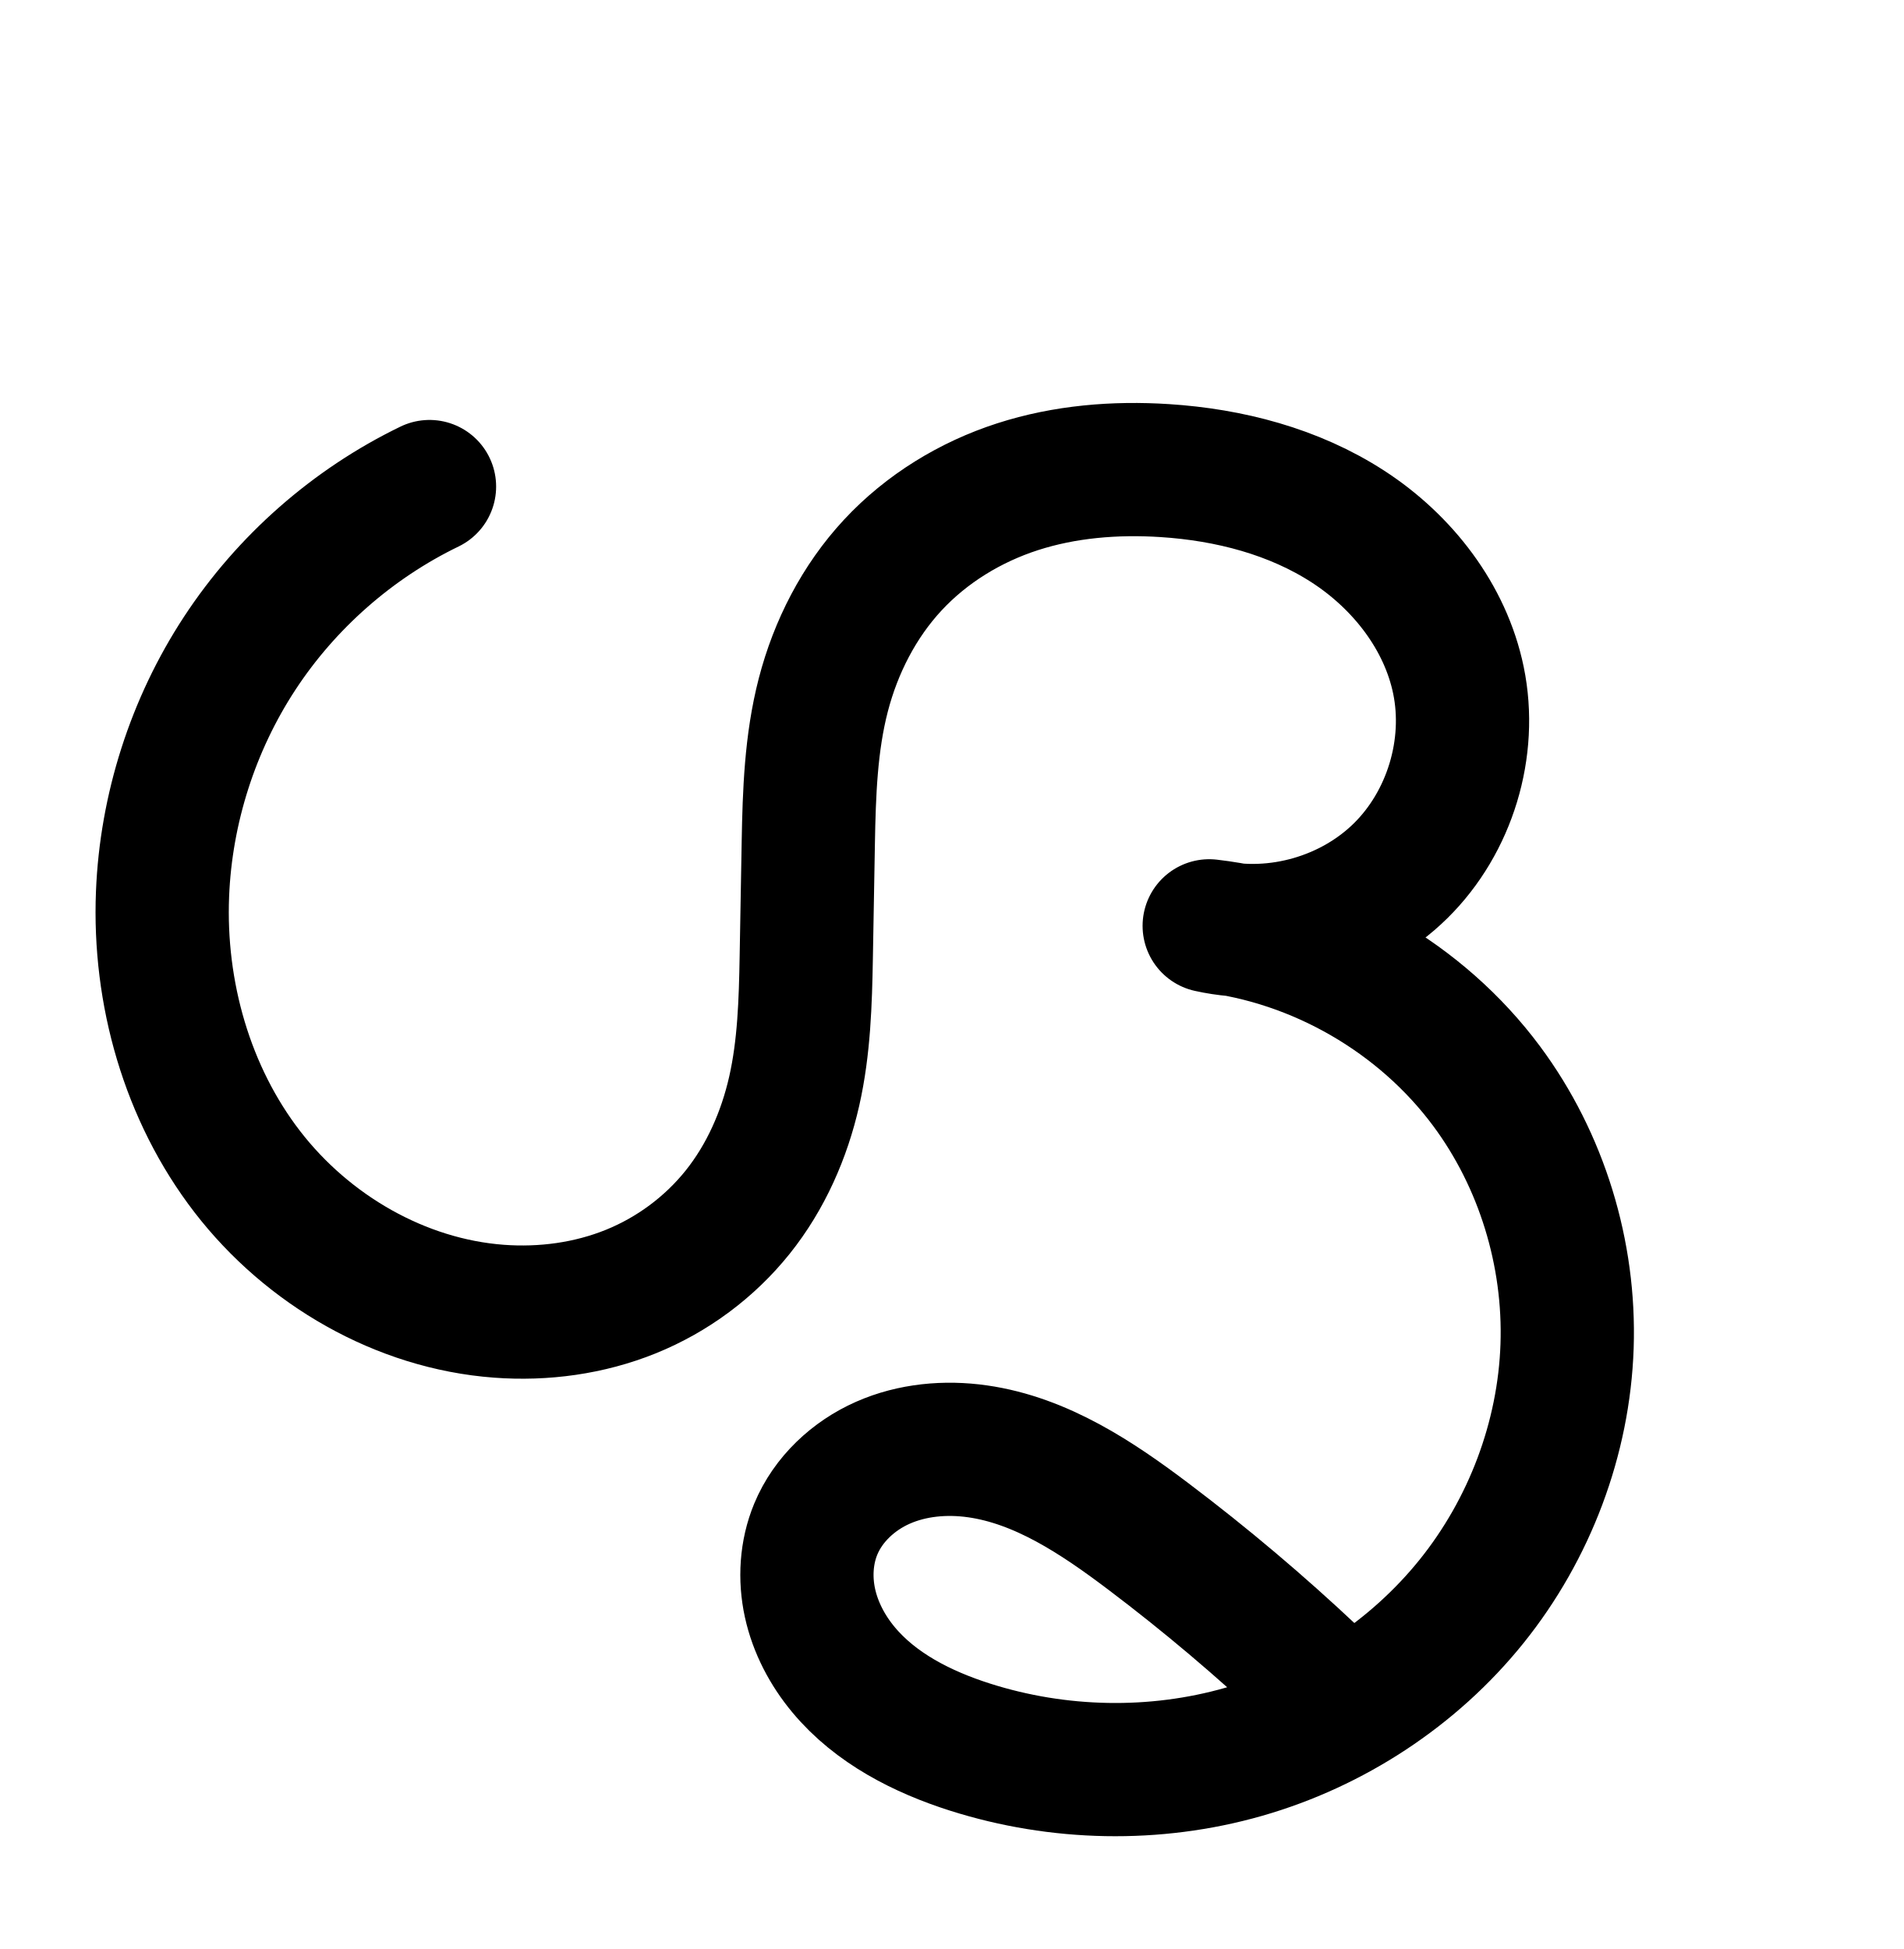
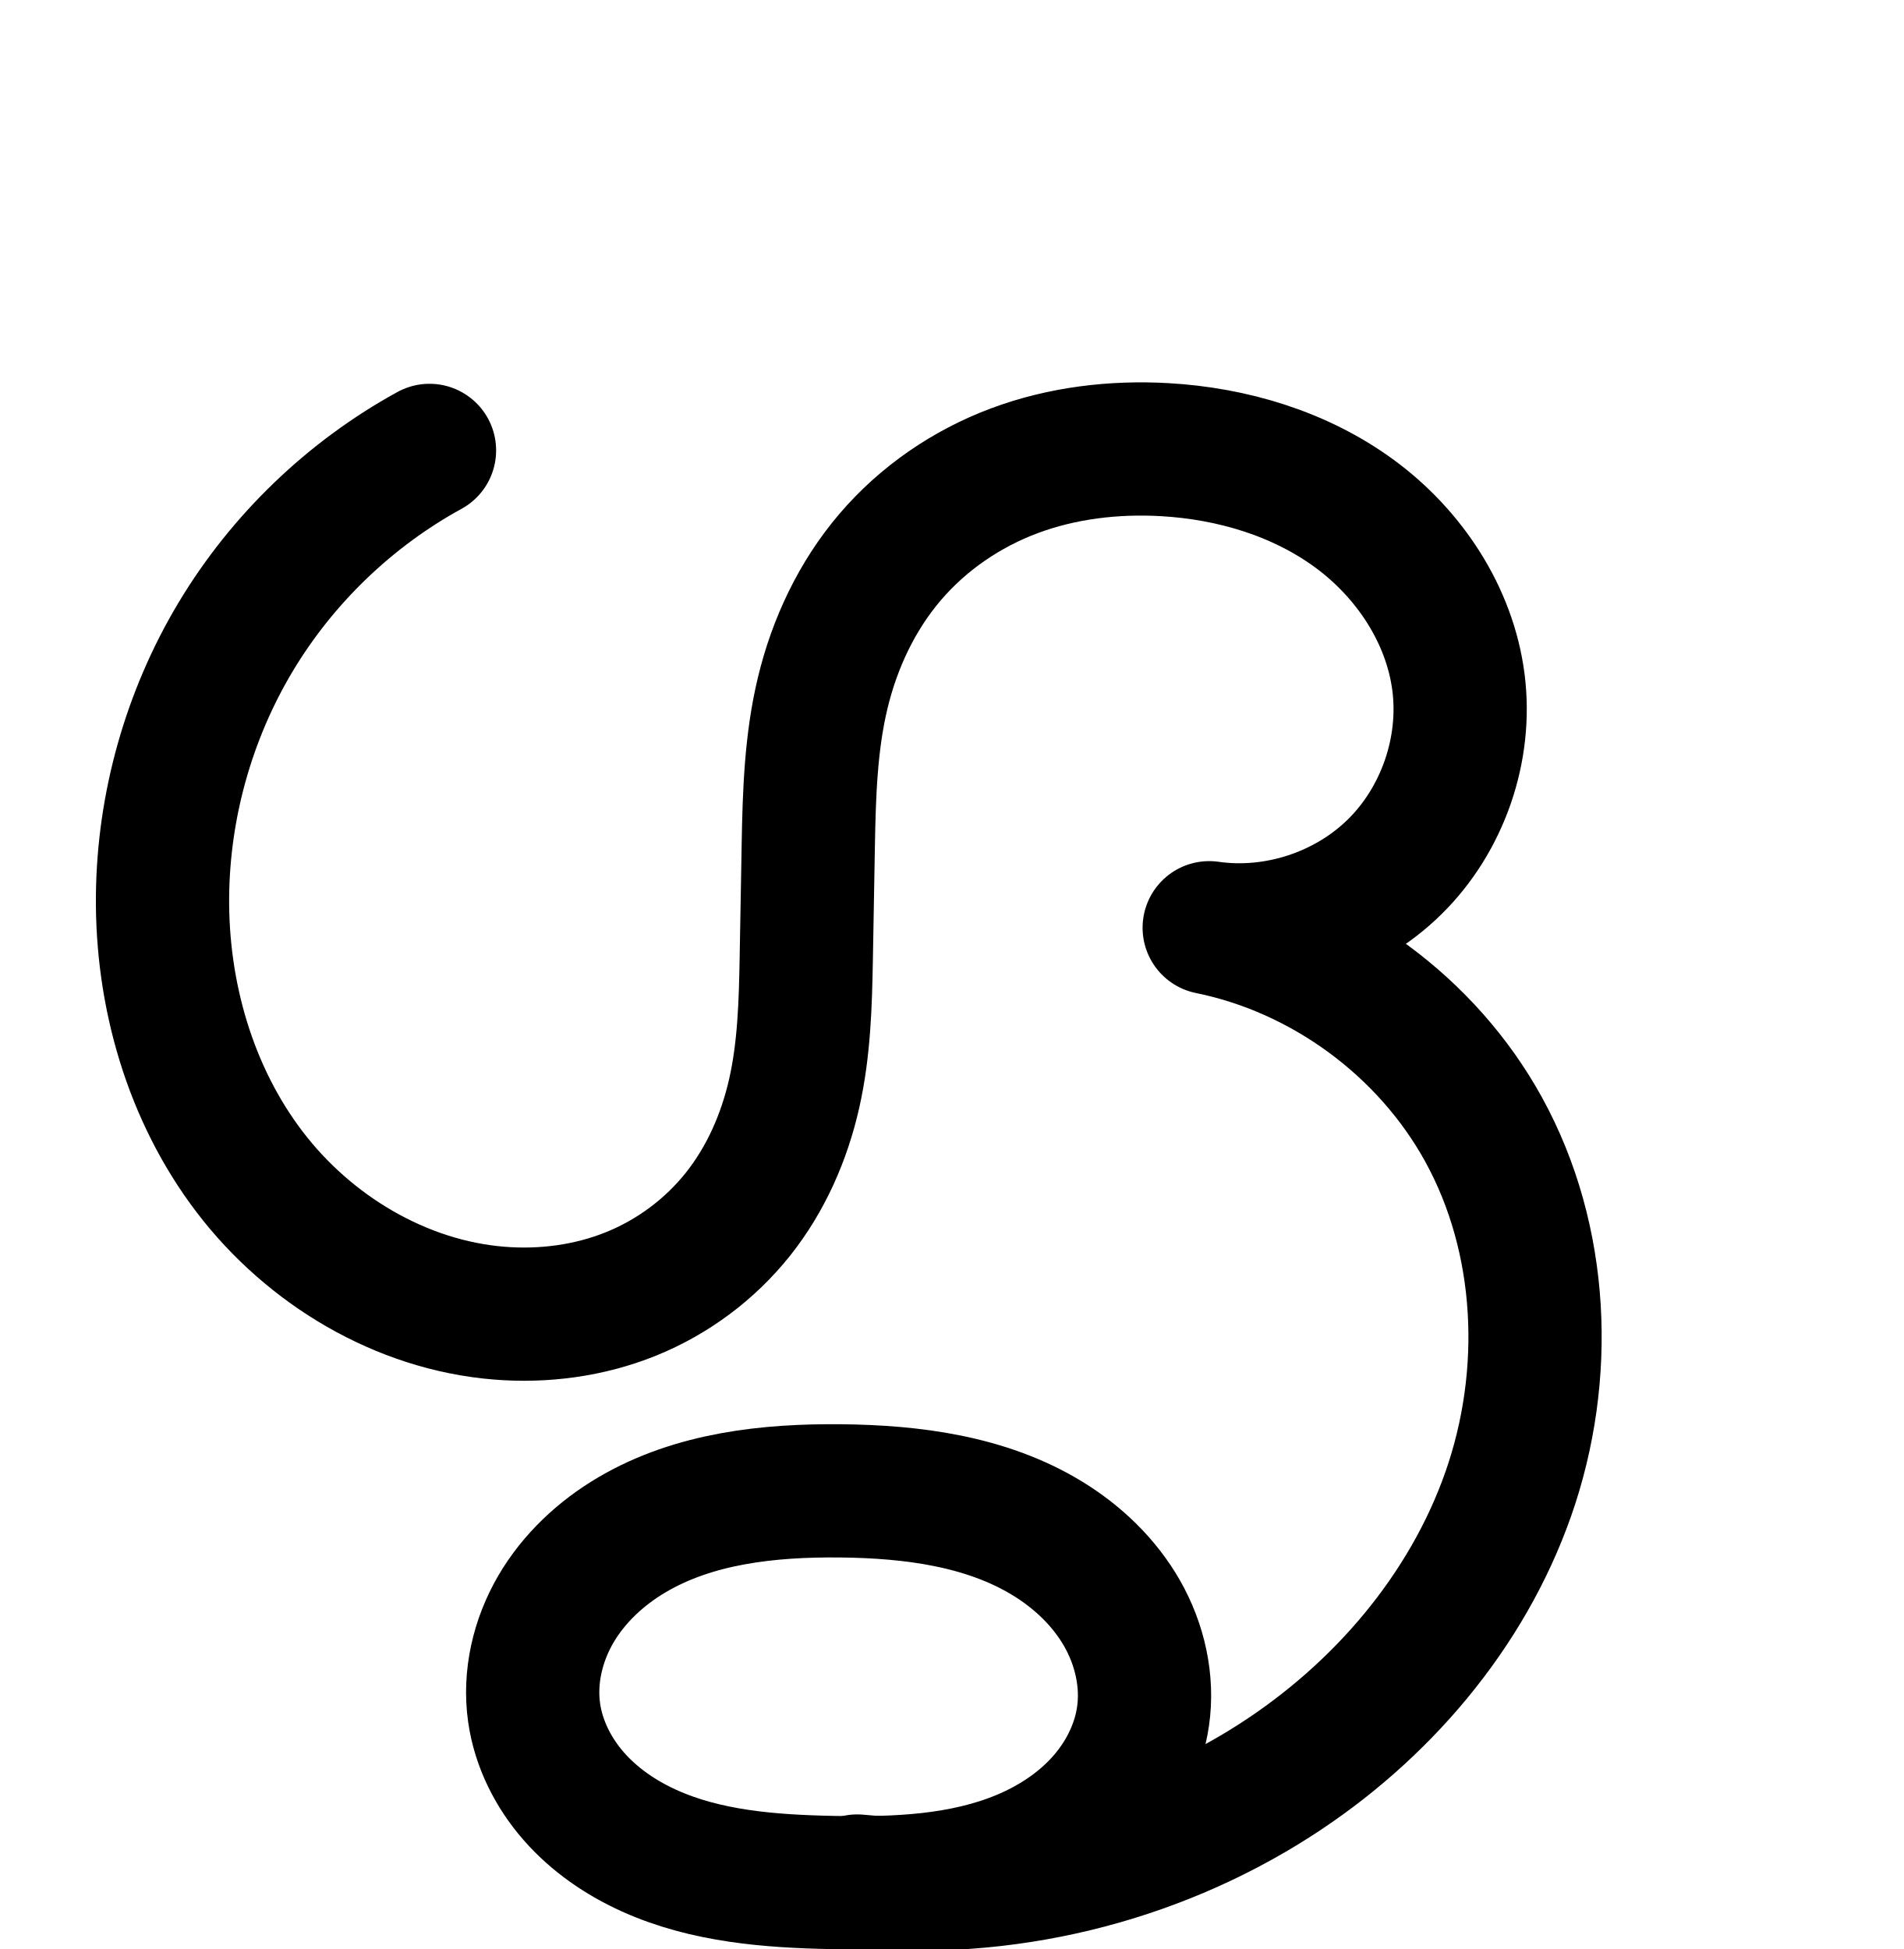
<svg xmlns="http://www.w3.org/2000/svg" width="2000" height="2048" id="svg2992" version="1.1">
  <defs id="defs5498">
    </defs>
  <g id="layer1" transform="translate(0,1048)">
-     <path style="fill:none;fill-rule:evenodd;stroke:#000000;stroke-width:140;stroke-linecap:round;stroke-linejoin:round;stroke-miterlimit:4;stroke-dasharray:none;stroke-opacity:1" d="m 451.263,-536.722 c -80.642,39.054 -150.382,100.334 -199.481,175.284 -49.1,74.95 -77.422,163.362 -81.014,252.891 -4.16,103.694 25.713,209.581 89.065,291.777 63.352,82.196 160.842,138.876 264.331,146.598 47.029,3.509 94.989,-2.979 138.702,-20.674 43.714,-17.695 82.816,-46.69 112.266,-83.524 29.449,-36.834 48.927,-81.094 59.334,-127.09 10.407,-45.997 11.816,-93.487 12.653,-140.639 l 2.137,-120.444 c 0.925,-52.135 2.686,-104.757 15.772,-155.232 13.086,-50.474 37.543,-98.302 73.047,-136.49 35.504,-38.188 81.424,-66.243 131.045,-82.265 49.621,-16.022 102.535,-20.323 154.57,-16.976 67.829,4.362 135.862,21.953 192.858,58.983 56.996,37.03 102.084,94.793 115.805,161.363 14.678,71.215 -8.99,149.172 -60.784,200.205 -51.794,51.033 -130.092,73.546 -201.082,57.817 114.573,13.351 222.599,75.758 291.398,168.343 57.952,77.987 87.872,176.114 84.606,273.221 -3.266,97.107 -39.469,192.613 -100.37,268.319 -60.901,75.707 -146.026,131.363 -239.447,158.067 -93.42,26.703 -194.69,24.527 -287.29,-4.897 -50.274,-15.975 -99.429,-40.889 -133.168,-81.441 -16.869,-20.276 -29.54,-44.269 -35.173,-70.036 -5.633,-25.767 -4.029,-53.31 6.07,-77.675 12.957,-31.261 39.489,-55.996 70.438,-69.683 30.949,-13.687 65.979,-16.806 99.48,-12.031 67.003,9.55 125.704,48.779 179.708,89.573 59.87,45.224 117.273,93.714 171.87,145.181" id="path4145" />
-     <path style="color:#000000;font-style:normal;font-variant:normal;font-weight:normal;font-stretch:normal;font-size:medium;line-height:normal;font-family:sans-serif;text-indent:0;text-align:start;text-decoration:none;text-decoration-line:none;text-decoration-style:solid;text-decoration-color:#000000;letter-spacing:normal;word-spacing:normal;text-transform:none;direction:ltr;block-progression:tb;writing-mode:lr-tb;baseline-shift:baseline;text-anchor:start;white-space:normal;clip-rule:nonzero;display:inline;overflow:visible;visibility:visible;opacity:1;isolation:auto;mix-blend-mode:normal;color-interpolation:sRGB;color-interpolation-filters:linearRGB;solid-color:#000000;solid-opacity:1;fill:#000000;fill-opacity:1;fill-rule:evenodd;stroke:none;stroke-width:140;stroke-linecap:round;stroke-linejoin:round;stroke-miterlimit:4;stroke-dasharray:none;stroke-dashoffset:0;stroke-opacity:1;color-rendering:auto;image-rendering:auto;shape-rendering:auto;text-rendering:auto;enable-background:accumulate" d="m 1169.109,1010.303 c -45.011,0.615 -90.957,6.856 -135.943,21.381 -60.342,19.483 -116.445,53.504 -160.803,101.215 -44.435,47.794 -73.833,106.001 -89.541,166.586 -15.67,60.439 -17.062,118.681 -18,171.557 l -2.139,120.443 c -0.827,46.592 -2.519,89.226 -10.938,126.434 -8.391,37.088 -23.963,71.595 -45.734,98.826 -21.765,27.223 -51.337,49.186 -83.855,62.35 -32.723,13.246 -70.107,18.524 -107.23,15.754 -81.395,-6.073 -162.442,-52.506 -214.096,-119.523 -52.102,-67.6 -78.108,-157.863 -74.562,-246.238 3.075,-76.646 27.589,-153.175 69.623,-217.34 42.034,-64.165 102.4,-117.207 171.438,-150.641 a 70.007,70.007 0 1 0 -61.02,-126.002 c -92.247,44.673 -171.36,114.19 -227.525,199.926 -56.165,85.736 -88.296,186.033 -92.404,288.445 -4.774,119.012 28.965,240.523 103.566,337.315 75.05,97.374 188.981,164.3 314.564,173.67 56.934,4.248 115.472,-3.45 170.176,-25.594 54.909,-22.227 103.543,-58.252 140.676,-104.697 37.127,-46.437 60.511,-100.45 72.934,-155.356 12.396,-54.785 13.521,-107.132 14.367,-154.844 l 2.137,-120.443 c 0.912,-51.395 3.04,-98.396 13.543,-138.906 10.465,-40.364 29.98,-77.811 56.555,-106.394 26.651,-28.666 62.388,-50.754 101.287,-63.314 39.26,-12.676 83.399,-16.64 128.568,-13.734 58.792,3.781 115.066,19.145 159.215,47.828 43.251,28.1 76.166,72.077 85.383,116.793 9.636,46.751 -7.354,102.71 -41.355,136.213 -29.319,28.889 -75.137,44.835 -117.082,42.072 -8.874,-1.54 -17.793,-2.878 -26.768,-3.924 a 70.007,70.007 0 0 0 -23.246,137.873 c 10.302,2.283 20.667,3.869 31.041,4.998 85.991,16.494 167.28,66.73 219.314,136.754 48.065,64.683 73.562,147.946 70.832,229.115 -2.734,81.28 -33.582,162.937 -84.953,226.797 -19.927,24.772 -43.15,47.11 -68.711,66.549 -55.335,-51.914 -113.392,-100.919 -173.936,-146.652 -56.249,-42.489 -124.162,-90.493 -212.022,-103.016 -44.466,-6.338 -92.452,-2.686 -137.672,17.312 -45.944,20.319 -85.893,56.478 -106.791,106.9 -16.238,39.179 -18.237,80.782 -9.789,119.426 8.374,38.306 26.536,71.958 49.748,99.858 46.102,55.411 108.036,85.035 165.779,103.383 105.688,33.582 220.487,36.141 327.727,5.488 107.329,-30.679 204.385,-94.022 274.752,-181.496 70.431,-87.553 111.989,-196.908 115.787,-309.842 3.802,-113.045 -30.543,-226.032 -98.381,-317.324 -33.399,-44.947 -74.332,-83.463 -120.272,-114.432 7.921,-6.297 15.614,-12.936 22.9,-20.115 69.586,-68.564 99.934,-168.521 80.213,-264.199 -18.225,-88.424 -75.485,-159.97 -146.227,-205.93 -69.843,-45.377 -149.637,-65.197 -226.502,-70.141 -14.726,-0.947 -29.625,-1.367 -44.629,-1.162 z M 985.969,2179.838 c 5.5,0.094 11.106,0.535 16.74,1.338 46.147,6.577 95.635,37.029 147.394,76.127 42.95,32.443 84.575,66.645 124.764,102.455 -0.628,0.183 -1.248,0.396 -1.877,0.576 -79.601,22.753 -167.342,20.96 -246.853,-4.305 -42.805,-13.601 -79.18,-33.807 -100.555,-59.498 -10.526,-12.651 -17.708,-26.988 -20.6,-40.217 -2.818,-12.89 -1.607,-26.372 2.352,-35.924 5.015,-12.1 18.131,-25.41 34.084,-32.465 12.508,-5.532 28.052,-8.37 44.551,-8.088 z" id="path4145-5" />
+     <path style="fill:none;fill-rule:evenodd;stroke:#000000;stroke-width:140;stroke-linecap:round;stroke-linejoin:round;stroke-miterlimit:4;stroke-dasharray:none;stroke-opacity:1" d="m 451.263,-574.722 c -83.619,45.836 -154.716,114.258 -203.724,196.057 -49.008,81.8 -75.8,176.766 -76.771,272.118 -1.051,103.278 28.98,207.972 91.606,290.102 62.626,82.131 158.85,139.85 261.789,148.272 47.042,3.849 95.094,-2.519 138.855,-20.202 43.761,-17.683 82.867,-46.765 112.282,-83.677 29.415,-36.912 48.833,-81.239 59.206,-127.284 10.372,-46.045 11.775,-93.573 12.612,-140.765 l 2.137,-120.444 c 0.95,-53.54 2.648,-107.514 15.196,-159.571 12.549,-52.057 36.01,-101.814 70.78,-142.538 34.77,-40.724 80.354,-71.927 130.517,-90.664 50.163,-18.738 104.479,-25.221 157.942,-22.19 71.1,4.032 142.22,25.237 199.616,67.394 57.396,42.157 99.949,106.322 109.047,176.953 9.055,70.291 -16.459,144.213 -66.942,193.956 -50.483,49.742 -124.774,74.16 -194.924,64.066 120.673,24.479 229.003,104.154 288.321,212.056 63.464,115.444 69.555,258.497 25.954,382.811 -43.601,124.314 -134.191,229.664 -245.036,300.857 -129.046,82.883 -286.342,120.859 -438.989,105.986" id="path4145" />
    <path style="fill:none;fill-rule:evenodd;stroke:#000000;stroke-width:70;stroke-linecap:round;stroke-linejoin:round;stroke-miterlimit:4;stroke-dasharray:none;stroke-opacity:1" d="m -1787.9,-556.525 c -85.563,41.467 -159.554,106.507 -211.649,186.047 -52.095,79.54 -82.149,173.358 -85.969,268.363 -4.424,110.04 27.256,222.413 94.473,309.65 67.217,87.237 170.673,147.398 280.497,155.584 49.905,3.719 100.797,-3.173 147.181,-21.957 46.384,-18.784 87.872,-49.56 119.117,-88.65 31.245,-39.091 51.909,-86.058 62.95,-134.868 11.041,-48.81 12.535,-99.205 13.423,-149.24 l 2.267,-127.823 c 0.981,-55.323 2.85,-111.162 16.733,-164.724 13.883,-53.561 39.829,-104.315 77.498,-144.844 37.669,-40.529 86.391,-70.308 139.043,-87.318 52.652,-17.01 108.801,-21.581 164.019,-18.032 71.976,4.627 144.168,23.301 204.644,62.603 60.475,39.302 108.31,100.603 122.863,171.244 15.568,75.566 -9.545,158.282 -64.496,212.438 -54.952,54.157 -138.025,78.061 -213.356,61.393 122.38,10.932 238.602,78.089 309.187,178.658 56.818,80.953 83.955,181.928 77.154,280.597 -6.801,98.668 -47.183,194.446 -111.726,269.385 -64.543,74.939 -152.723,128.864 -248.397,153.928 -95.674,25.065 -198.424,21.418 -292.65,-8.634 -53.322,-17.007 -105.461,-43.452 -141.26,-86.475 -17.899,-21.511 -31.348,-46.965 -37.332,-74.302 -5.984,-27.337 -4.292,-56.56 6.415,-82.415 13.739,-33.176 41.889,-59.429 74.728,-73.956 32.839,-14.527 70.011,-17.838 105.56,-12.77 71.098,10.136 133.383,51.772 190.683,95.066 63.525,47.997 124.432,99.457 182.362,154.076" id="path4145-8" />
    <path style="color:#000000;font-style:normal;font-variant:normal;font-weight:normal;font-stretch:normal;font-size:medium;line-height:normal;font-family:sans-serif;text-indent:0;text-align:start;text-decoration:none;text-decoration-line:none;text-decoration-style:solid;text-decoration-color:#000000;letter-spacing:normal;word-spacing:normal;text-transform:none;direction:ltr;block-progression:tb;writing-mode:lr-tb;baseline-shift:baseline;text-anchor:start;white-space:normal;clip-rule:nonzero;display:inline;overflow:visible;visibility:visible;opacity:1;isolation:auto;mix-blend-mode:normal;color-interpolation:sRGB;color-interpolation-filters:linearRGB;solid-color:#000000;solid-opacity:1;fill:#000000;fill-opacity:1;fill-rule:evenodd;stroke:none;stroke-width:70;stroke-linecap:round;stroke-linejoin:round;stroke-miterlimit:4;stroke-dasharray:none;stroke-dashoffset:0;stroke-opacity:1;color-rendering:auto;image-rendering:auto;shape-rendering:auto;text-rendering:auto;enable-background:accumulate" d="m -1010.344,1117.588 c -44.481,0.619 -89.377,6.788 -132.752,20.801 -58.013,18.741 -111.827,51.505 -153.922,96.795 -42.133,45.331 -70.549,101.275 -85.742,159.891 -15.174,58.542 -16.858,117.192 -17.846,172.885 l -2.268,127.822 c -0.883,49.755 -2.519,97.724 -12.566,142.141 -10.033,44.356 -28.745,86.447 -56.152,120.736 -27.404,34.285 -64.127,61.545 -104.914,78.062 -40.889,16.559 -86.491,22.844 -131.441,19.494 -98.773,-7.362 -194.007,-62.395 -255.375,-142.041 -61.593,-79.938 -91.341,-184.5 -87.225,-286.883 3.561,-88.566 31.711,-176.443 80.275,-250.592 48.564,-74.149 117.871,-135.072 197.635,-173.728 a 35.003,35.003 0 1 0 -30.527,-62.992 c -91.362,44.277 -170.038,113.436 -225.664,198.367 -55.626,84.931 -87.583,184.689 -91.662,286.133 -4.732,117.697 28.878,237.882 101.719,332.418 73.066,94.828 184.745,160.116 305.621,169.125 54.859,4.089 111.041,-3.41 162.92,-24.42 51.981,-21.051 98.233,-55.342 133.318,-99.238 35.082,-43.892 57.7,-95.735 69.748,-148.998 12.035,-53.203 13.387,-106.026 14.279,-156.342 l 2.268,-127.822 c 0.975,-54.953 3.027,-107.982 15.619,-156.562 12.573,-48.507 36.048,-94.073 69.254,-129.799 33.244,-35.768 76.875,-62.562 124.166,-77.84 47.471,-15.336 99.232,-19.739 151.014,-16.41 a 35.003,35.003 0 0 0 0.002,0 c 67.454,4.336 133.765,21.896 187.816,57.023 53.603,34.836 95.352,89.244 107.654,148.959 13.048,63.337 -8.725,135.055 -54.783,180.447 -38.859,38.297 -96.195,58.938 -151.092,56.096 -11.459,-1.939 -22.974,-3.598 -34.584,-4.635 a 35.003,35.003 0 0 0 -10.674,69.033 c 12.524,2.771 25.183,4.483 37.869,5.383 99.382,18.188 192.277,76.637 250.23,159.209 51.966,74.041 77.134,167.42 70.885,258.082 -6.255,90.737 -43.699,179.716 -103.33,248.951 -28.229,32.775 -61.54,61.247 -98.172,84.686 a 35.003,35.003 0 0 0 -11.188,-22.793 c -58.856,-55.492 -120.734,-107.771 -185.273,-156.535 -58.422,-44.142 -125.316,-90.166 -206.844,-101.789 -41.032,-5.85 -84.682,-2.274 -124.658,15.41 -40.338,17.845 -75.199,49.813 -92.906,92.574 -13.775,33.264 -15.661,69.517 -8.268,103.291 7.356,33.604 23.551,63.883 44.619,89.203 41.975,50.446 100.492,79.242 157.529,97.434 100.463,32.042 209.733,35.979 312.154,9.146 102.479,-26.847 196.635,-84.353 266.047,-164.945 69.456,-80.643 112.775,-183.218 120.123,-289.818 7.353,-106.675 -21.753,-215.245 -83.422,-303.111 -43.504,-61.984 -102.491,-111.98 -169.648,-145.863 25.547,-12.466 49.218,-28.929 69.736,-49.15 63.845,-62.921 92.296,-156.634 74.209,-244.43 -16.804,-81.567 -70.722,-149.761 -138.07,-193.529 -66.899,-43.477 -144.974,-63.266 -221.471,-68.184 -14.663,-0.943 -29.444,-1.353 -44.272,-1.147 z m -194.16,1120.594 c 7.507,0.14 15.062,0.753 22.578,1.824 60.667,8.649 118.346,45.896 174.524,88.342 62.51,47.23 122.447,97.869 179.451,151.615 a 35.003,35.003 0 0 0 3.039,2.6 c -24.628,11.355 -50.213,20.627 -76.404,27.488 -88.926,23.297 -185.155,19.942 -273.144,-8.121 -49.608,-15.822 -95.369,-39.918 -124.99,-75.518 -14.73,-17.703 -25.434,-38.331 -30.047,-59.4 -4.575,-20.9 -3.078,-43.093 4.561,-61.539 9.77,-23.592 31.212,-44.131 56.551,-55.34 19.276,-8.527 41.362,-12.37 63.883,-11.951 z" id="path4145-8-6" />
+     <path style="fill:none;fill-rule:evenodd;stroke:#000000;stroke-width:140;stroke-linecap:round;stroke-linejoin:round;stroke-miterlimit:4;stroke-dasharray:none;stroke-opacity:1" d="m 561.199,751.792 c 4.648,32.47 20.008,62.987 41.613,87.667 21.605,24.68 49.268,43.677 79.155,57.191 59.775,27.028 126.937,32.179 192.525,33.478 67.673,1.341 137.218,-1.366 199.665,-27.48 31.223,-13.057 60.259,-31.995 82.987,-57.071 22.728,-25.076 38.94,-56.46 43.807,-89.952 5.4,-37.161 -3.409,-75.774 -22.029,-108.383 -18.62,-32.609 -46.677,-59.348 -78.754,-78.871 -64.153,-39.048 -141.816,-49.013 -216.915,-49.78 -75.548,-0.772 -153.921,7.731 -219.048,46.029 -32.563,19.149 -61.15,45.7 -80.197,78.323 -19.047,32.623 -28.163,71.455 -22.809,108.85 z" id="path4181-82-9" />
+     <path style="color:#000000;font-style:normal;font-variant:normal;font-weight:normal;font-stretch:normal;font-size:medium;line-height:normal;font-family:sans-serif;text-indent:0;text-align:start;text-decoration:none;text-decoration-line:none;text-decoration-style:solid;text-decoration-color:#000000;letter-spacing:normal;word-spacing:normal;text-transform:none;direction:ltr;block-progression:tb;writing-mode:lr-tb;baseline-shift:baseline;text-anchor:start;white-space:normal;clip-rule:nonzero;display:inline;overflow:visible;visibility:visible;opacity:1;isolation:auto;mix-blend-mode:normal;color-interpolation:sRGB;color-interpolation-filters:linearRGB;solid-color:#000000;solid-opacity:1;fill:#000000;fill-opacity:1;fill-rule:evenodd;stroke:none;stroke-width:140;stroke-linecap:round;stroke-linejoin:round;stroke-miterlimit:4;stroke-dasharray:none;stroke-dashoffset:0;stroke-opacity:1;color-rendering:auto;image-rendering:auto;shape-rendering:auto;text-rendering:auto;enable-background:accumulate" d="M 1375.295 2181.732 C 1322.488 2181.649 1268.728 2189.84 1217.258 2209.066 C 1156.254 2231.854 1100.922 2269.579 1058 2319.852 C 1015.044 2370.163 987.23 2429.937 972.404 2491.439 C 957.61 2552.814 956.231 2611.987 955.27 2666.172 L 953.133 2786.615 C 952.305 2833.254 950.621 2875.948 942.221 2913.238 C 933.848 2950.407 918.311 2984.986 896.561 3012.279 C 874.821 3039.559 845.271 3061.56 812.797 3074.682 C 780.127 3087.883 742.801 3093.039 705.875 3090.018 C 625.308 3083.426 545.292 3036.281 494.041 2969.068 C 442.264 2901.166 415.859 2811.352 416.768 2722.123 C 417.61 2639.408 441.077 2556.226 483.59 2485.268 C 526.103 2414.309 588.378 2354.378 660.914 2314.617 A 70.007 70.007 0 1 0 593.619 2191.852 C 498.918 2243.762 418.998 2320.675 363.494 2413.316 C 307.991 2505.957 277.875 2612.708 276.775 2720.697 C 275.581 2838.024 309.238 2957.598 382.713 3053.957 C 456.714 3151.005 569.147 3219.298 694.459 3229.551 C 751.616 3234.227 810.396 3226.649 865.248 3204.484 C 920.297 3182.24 968.955 3146.076 1006.047 3099.531 C 1043.128 3053.001 1066.427 2998.925 1078.799 2944.004 C 1091.143 2889.204 1092.264 2836.842 1093.111 2789.098 L 1095.248 2668.654 C 1096.187 2615.76 1098.203 2566.985 1108.506 2524.246 C 1118.778 2481.634 1137.887 2441.894 1164.471 2410.758 C 1191.089 2379.582 1226.925 2354.903 1266.246 2340.215 C 1305.851 2325.421 1350.576 2319.778 1395.73 2322.338 C 1455.614 2325.733 1513.686 2343.807 1557.873 2376.262 C 1601.26 2408.129 1632.68 2457.211 1638.932 2505.74 C 1645.063 2553.338 1626.47 2607.207 1592.285 2640.891 C 1558.1 2674.574 1503.963 2692.368 1456.461 2685.533 A 70.007 70.007 0 0 0 1432.574 2823.422 C 1532.244 2843.64 1624.478 2911.477 1673.471 3000.598 C 1726.085 3096.305 1732.087 3219.952 1694.711 3326.518 C 1657.044 3433.912 1576.918 3528.049 1477.902 3591.644 C 1466.402 3599.031 1454.632 3606.015 1442.631 3612.604 C 1444.084 3606.389 1445.293 3600.07 1446.227 3593.648 C 1454.177 3538.938 1441.418 3485.505 1415.713 3440.488 C 1390.249 3395.894 1353.404 3361.387 1312.566 3336.531 C 1231.499 3287.188 1140.77 3277.376 1059.973 3276.551 C 978.678 3275.72 887.103 3283.794 804.727 3332.234 C 763.222 3356.641 725.646 3390.925 699.561 3435.604 C 673.221 3480.716 660.013 3534.508 667.91 3589.668 C 674.752 3637.46 696.535 3679.695 726.146 3713.521 C 755.531 3747.089 791.579 3771.409 829.131 3788.389 C 903.8 3822.151 980.805 3826.717 1049.109 3828.07 C 1064.317 3828.372 1079.953 3828.527 1095.904 3828.262 C 1256.238 3838.238 1418.237 3796.355 1553.559 3709.441 C 1676.232 3630.651 1777.285 3514.087 1826.82 3372.854 C 1876.646 3230.792 1870.468 3068.332 1796.154 2933.152 C 1760.952 2869.118 1711.719 2814.117 1653.369 2771.619 C 1666.477 2762.341 1678.951 2752.039 1690.545 2740.615 C 1757.326 2674.814 1789.761 2580.838 1777.783 2487.854 C 1765.838 2395.122 1712.154 2315.874 1640.748 2263.428 C 1570.143 2211.57 1485.974 2187.23 1403.656 2182.562 C 1395.935 2182.125 1388.18 2181.856 1380.402 2181.766 C 1378.701 2181.746 1376.998 2181.735 1375.295 2181.732 z M 1052.014 3416.504 C 1054.186 3416.507 1056.362 3416.521 1058.543 3416.543 C 1127.943 3417.252 1192.538 3427.368 1239.777 3456.121 C 1263.093 3470.313 1282.36 3489.284 1294.137 3509.908 C 1305.672 3530.11 1310.53 3553.905 1307.68 3573.516 C 1305.099 3591.274 1295.615 3610.709 1281.281 3626.523 C 1266.698 3642.613 1246.401 3656.302 1223.154 3666.023 C 1187.312 3681.012 1144.19 3686.714 1096.955 3688.01 C 1092.475 3687.676 1087.999 3687.295 1083.529 3686.859 A 70.007 70.007 0 0 0 1060.328 3688.223 C 1057.519 3688.186 1054.713 3688.154 1051.883 3688.098 C 989.01 3686.852 931.691 3681.116 886.811 3660.822 C 864.588 3650.774 845.312 3637.102 831.486 3621.309 C 817.888 3605.775 808.951 3586.975 806.496 3569.828 C 803.686 3550.198 808.708 3526.327 820.463 3506.193 C 832.471 3485.626 852.07 3466.807 875.691 3452.916 C 922.072 3425.642 984.685 3416.406 1052.014 3416.504 z " transform="translate(0,-1048)" id="path4145-6" />
  </g>
</svg>
